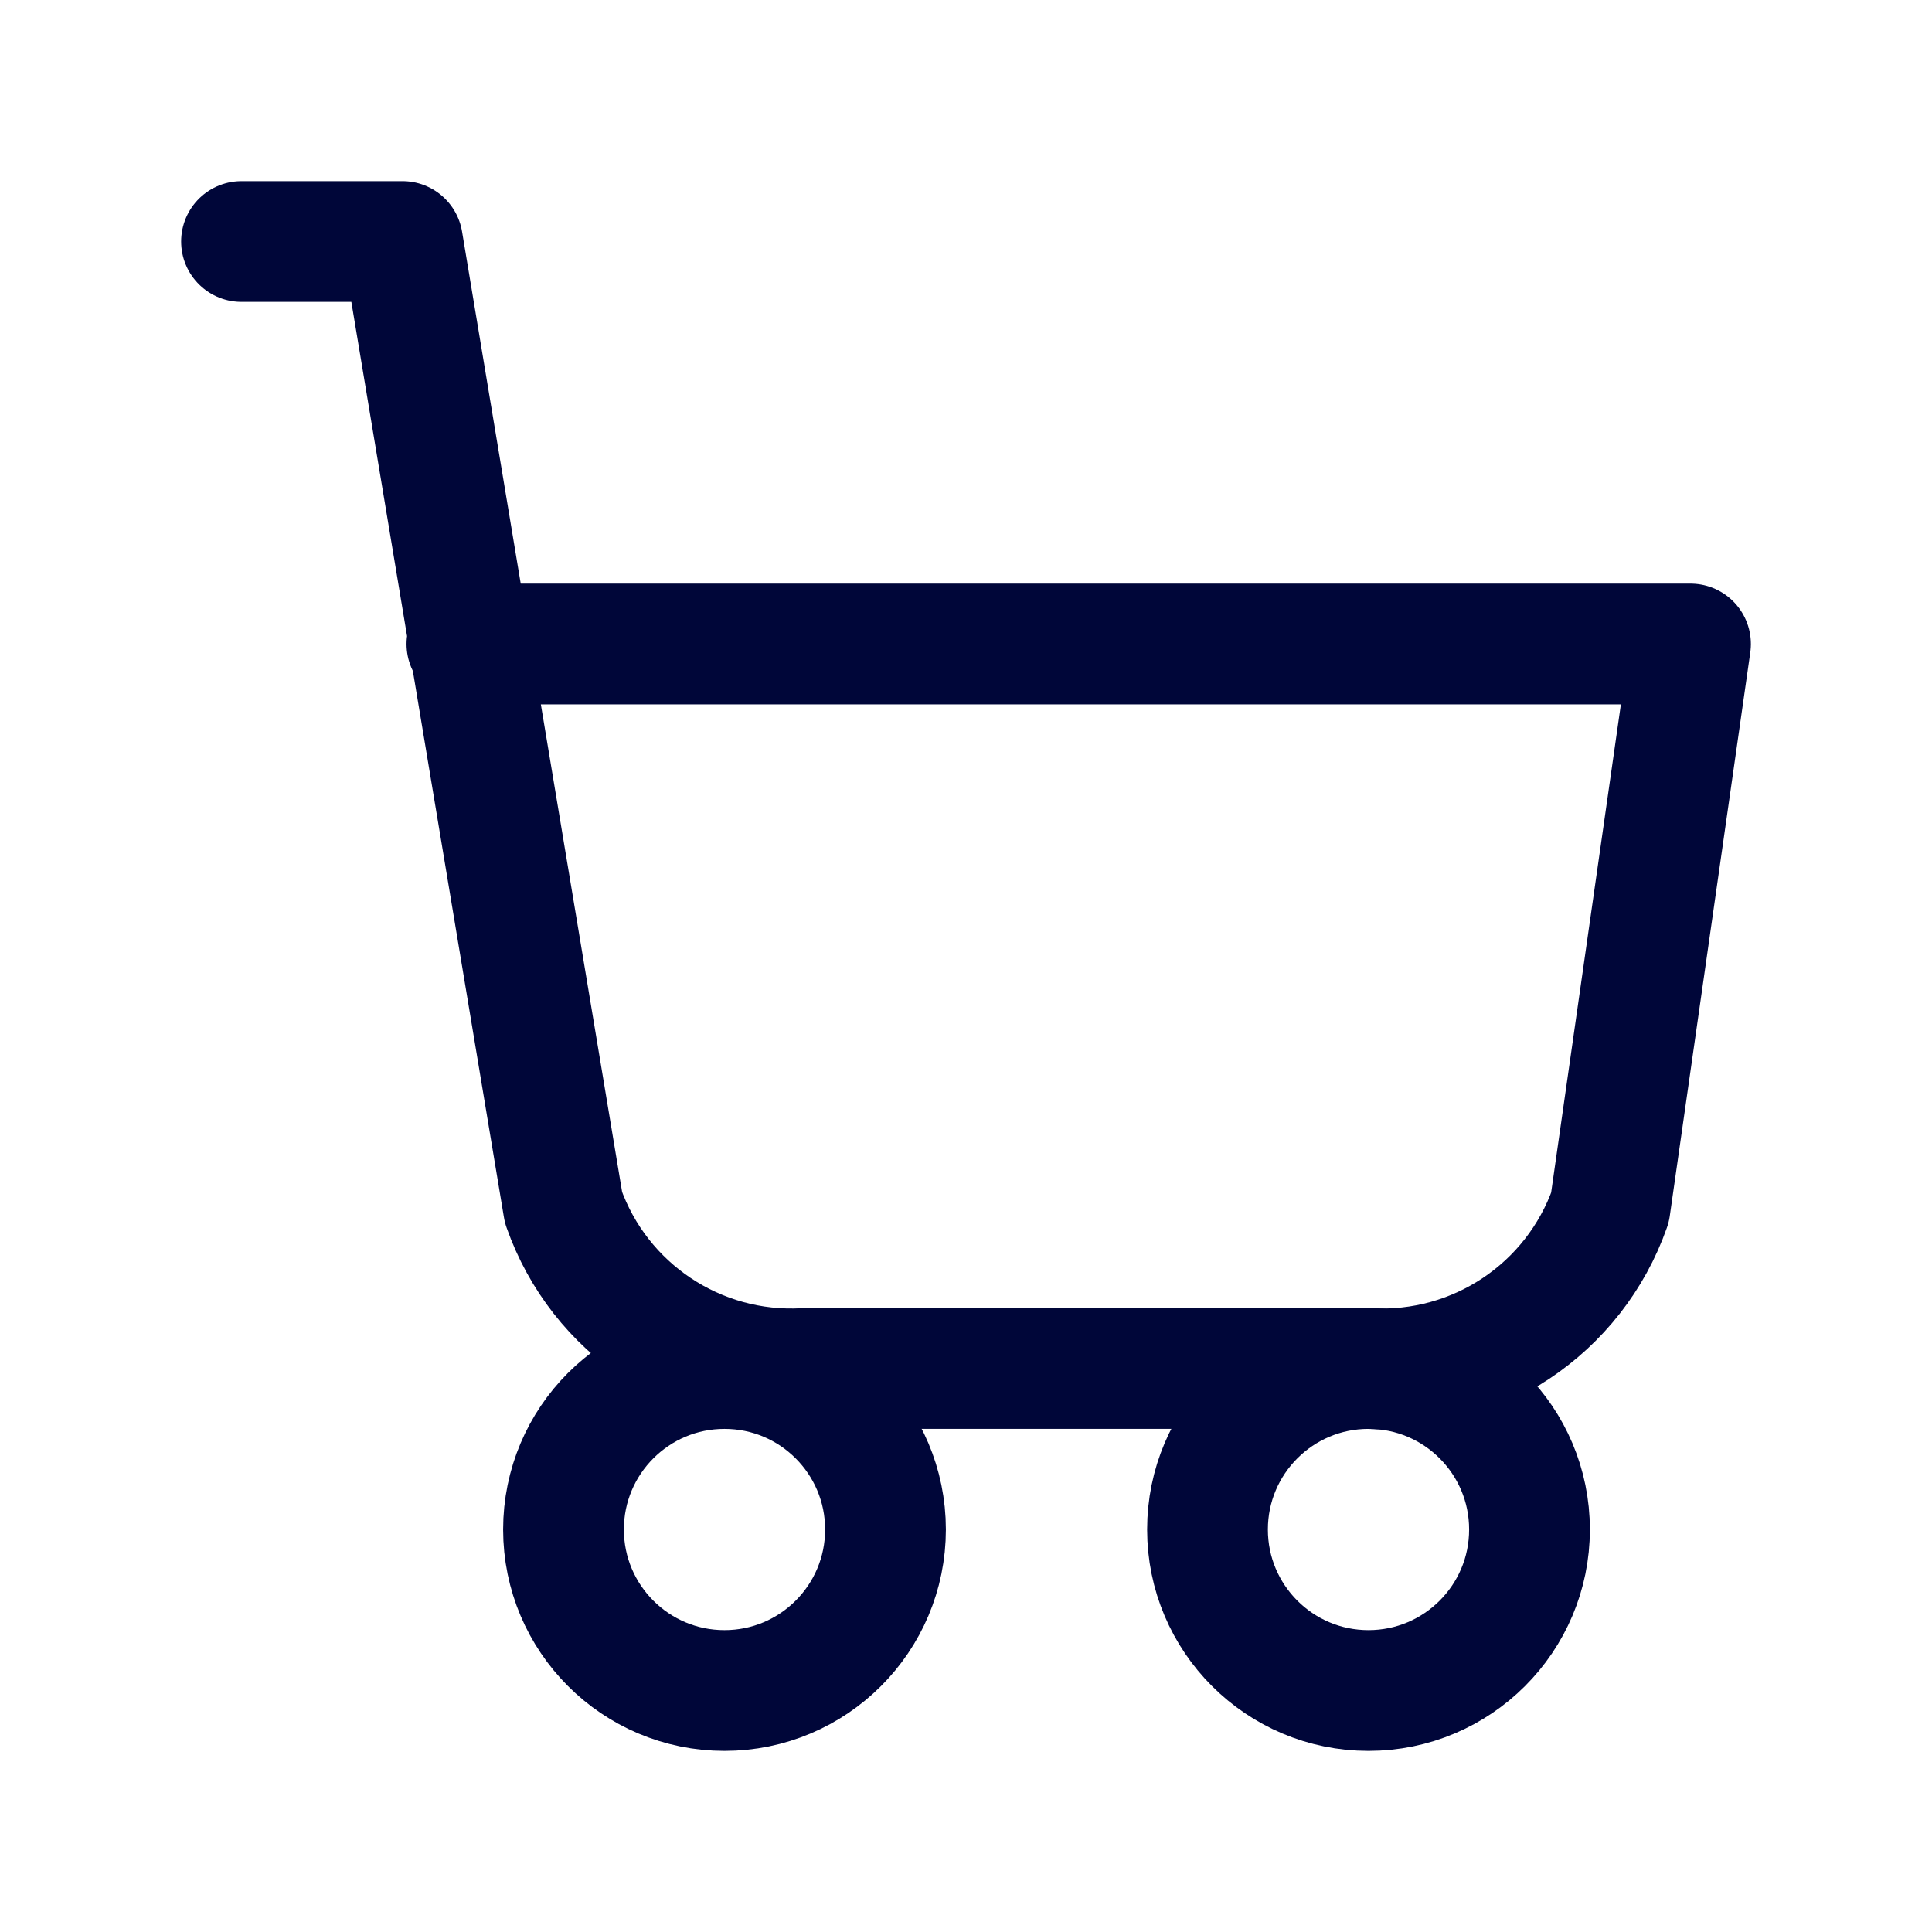
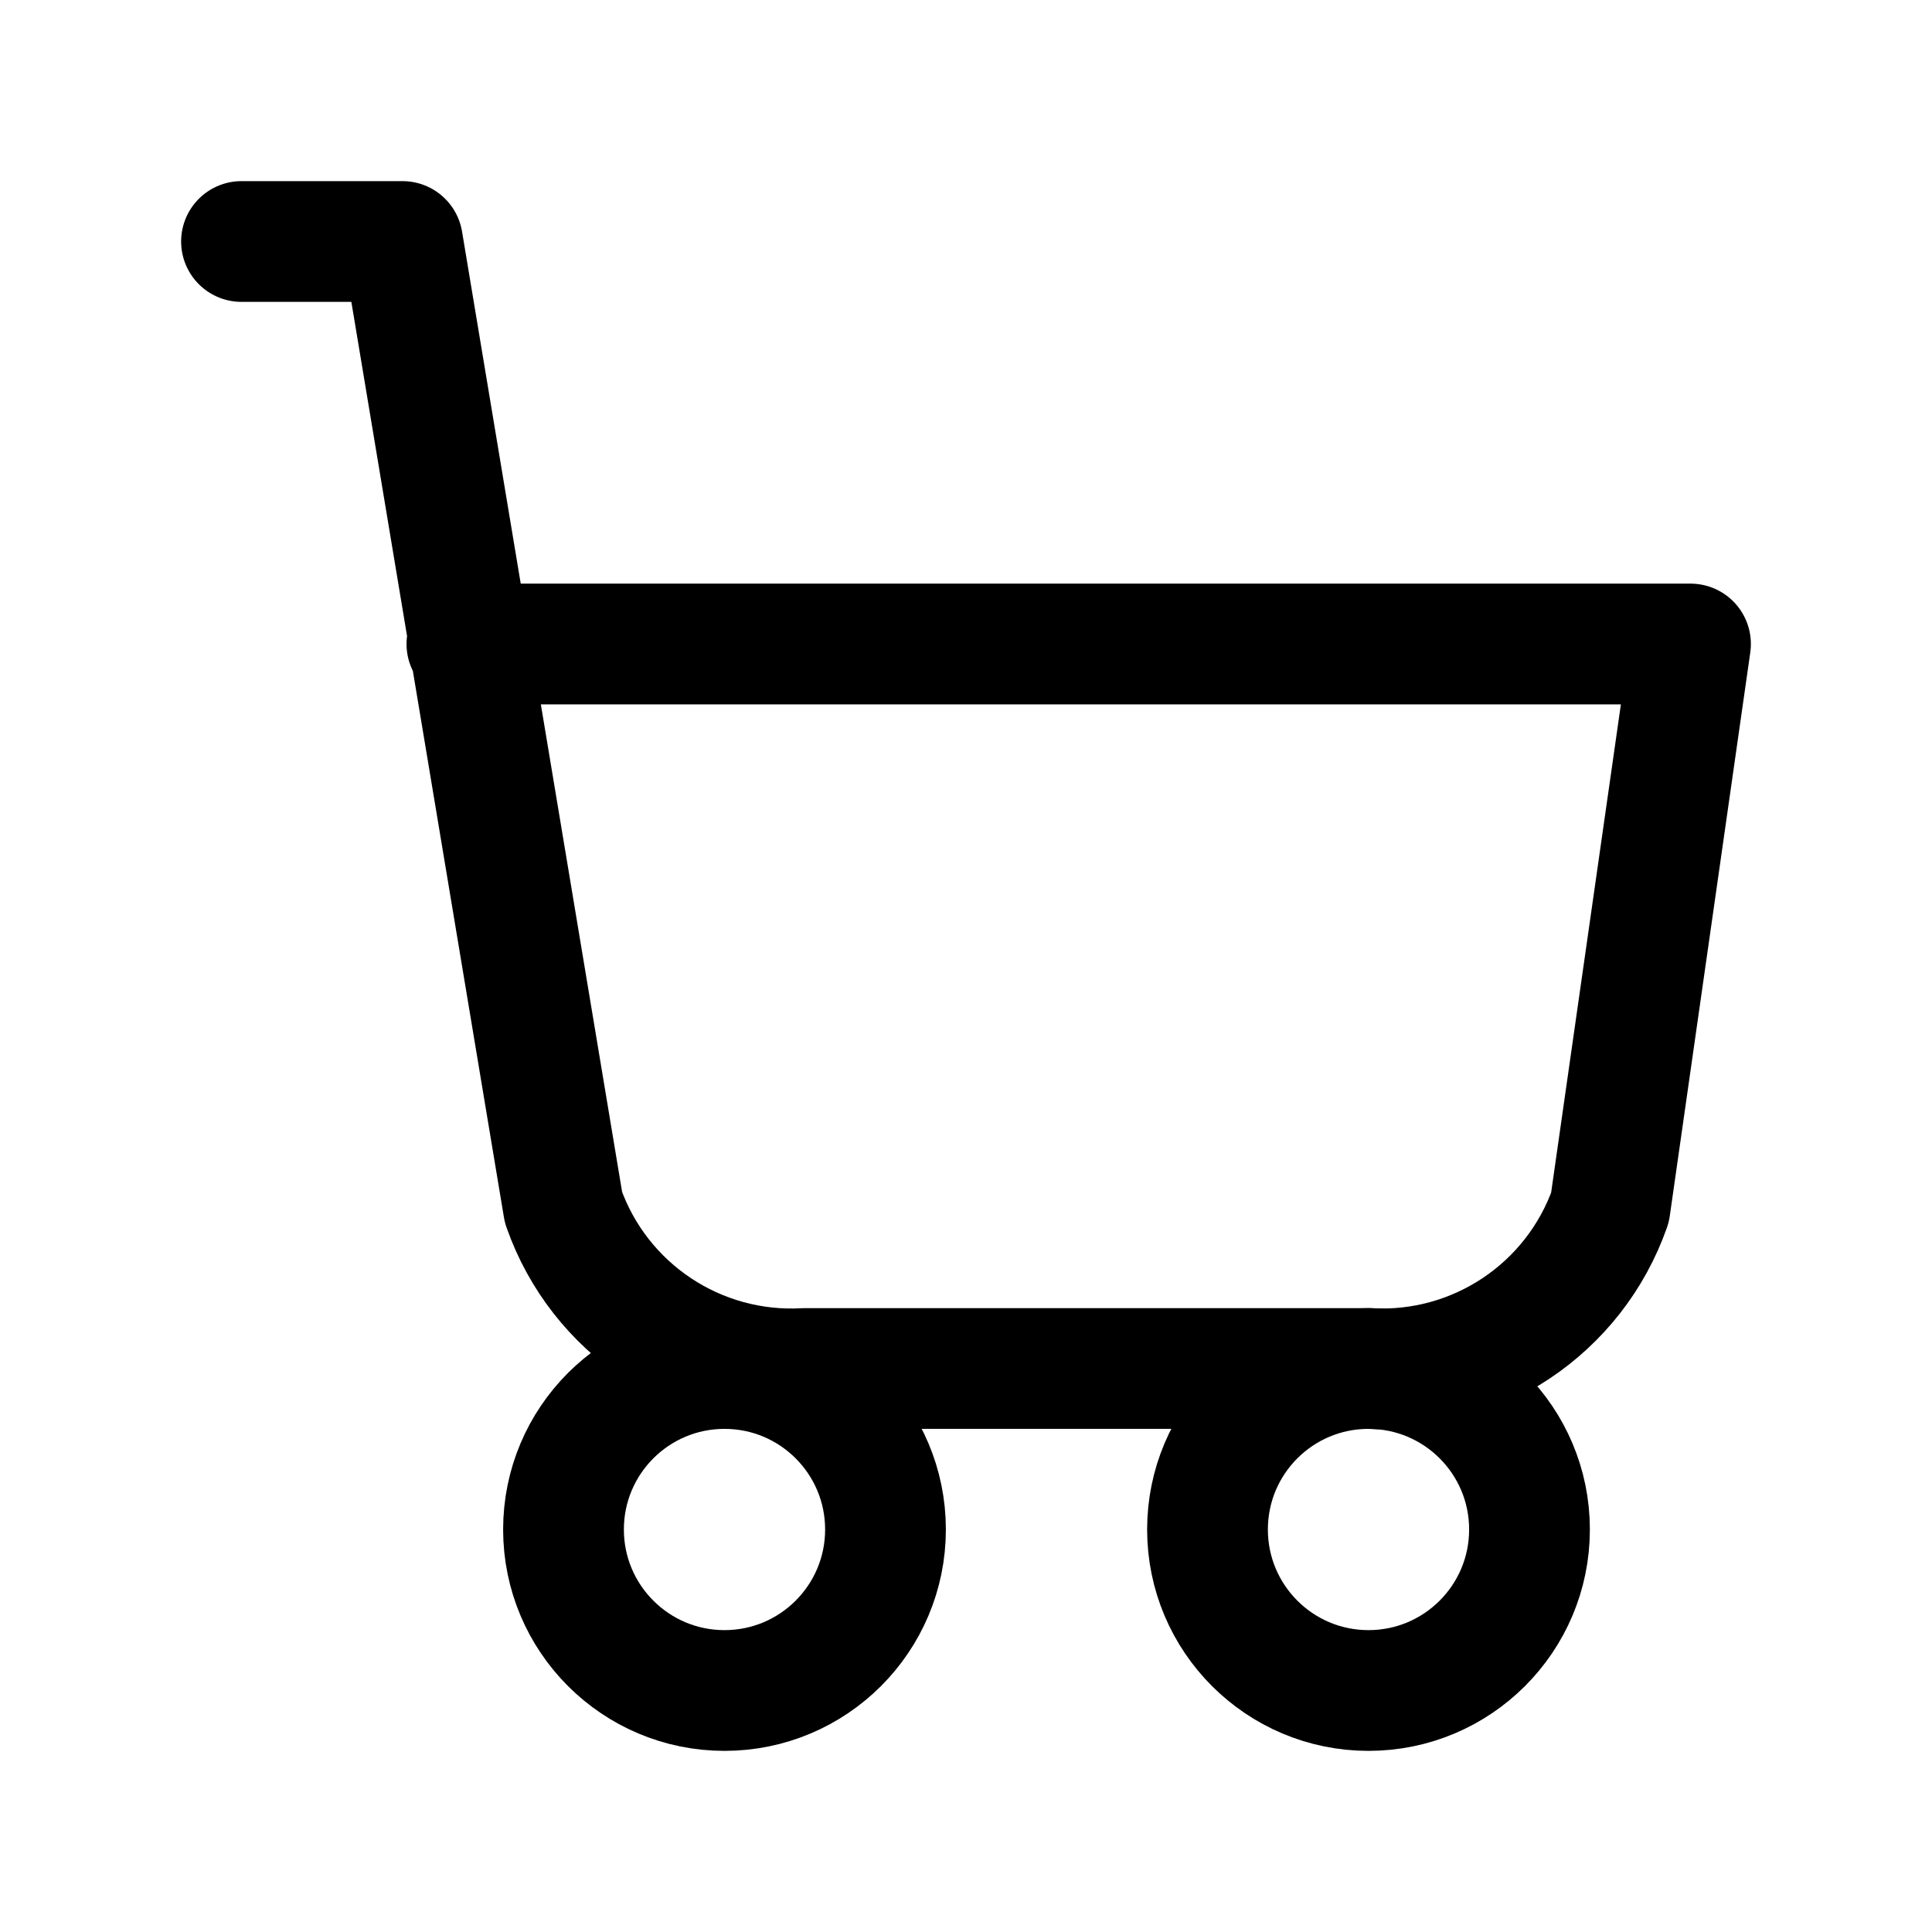
- <svg xmlns="http://www.w3.org/2000/svg" width="24" height="24" viewBox="0 0 24 24" fill="none">
-   <circle cx="9" cy="19" r="2" stroke="#000639" stroke-width="1.5" stroke-linecap="round" stroke-linejoin="round" />
-   <circle cx="17" cy="19" r="2" stroke="#000639" stroke-width="1.5" stroke-linecap="round" stroke-linejoin="round" />
-   <path d="M3 3H5L7 15C7.443 16.26 8.666 17.076 10 17H17C18.334 17.076 19.557 16.26 20 15L21 8H5.8" stroke="#000639" stroke-width="1.5" stroke-linecap="round" stroke-linejoin="round" />
+ <svg xmlns="http://www.w3.org/2000/svg" width="24" height="24" fill="none">
+   <circle cx="9" cy="19" r="2" stroke="currentColor" stroke-width="1.5" stroke-linecap="round" stroke-linejoin="round" />
+   <circle cx="17" cy="19" r="2" stroke="currentColor" stroke-width="1.5" stroke-linecap="round" stroke-linejoin="round" />
+   <path d="M3 3h2l2 12a3 3 0 0 0 3 2h7a3 3 0 0 0 3-2l1-7H5.8" stroke="currentColor" stroke-width="1.5" stroke-linecap="round" stroke-linejoin="round" />
</svg>
